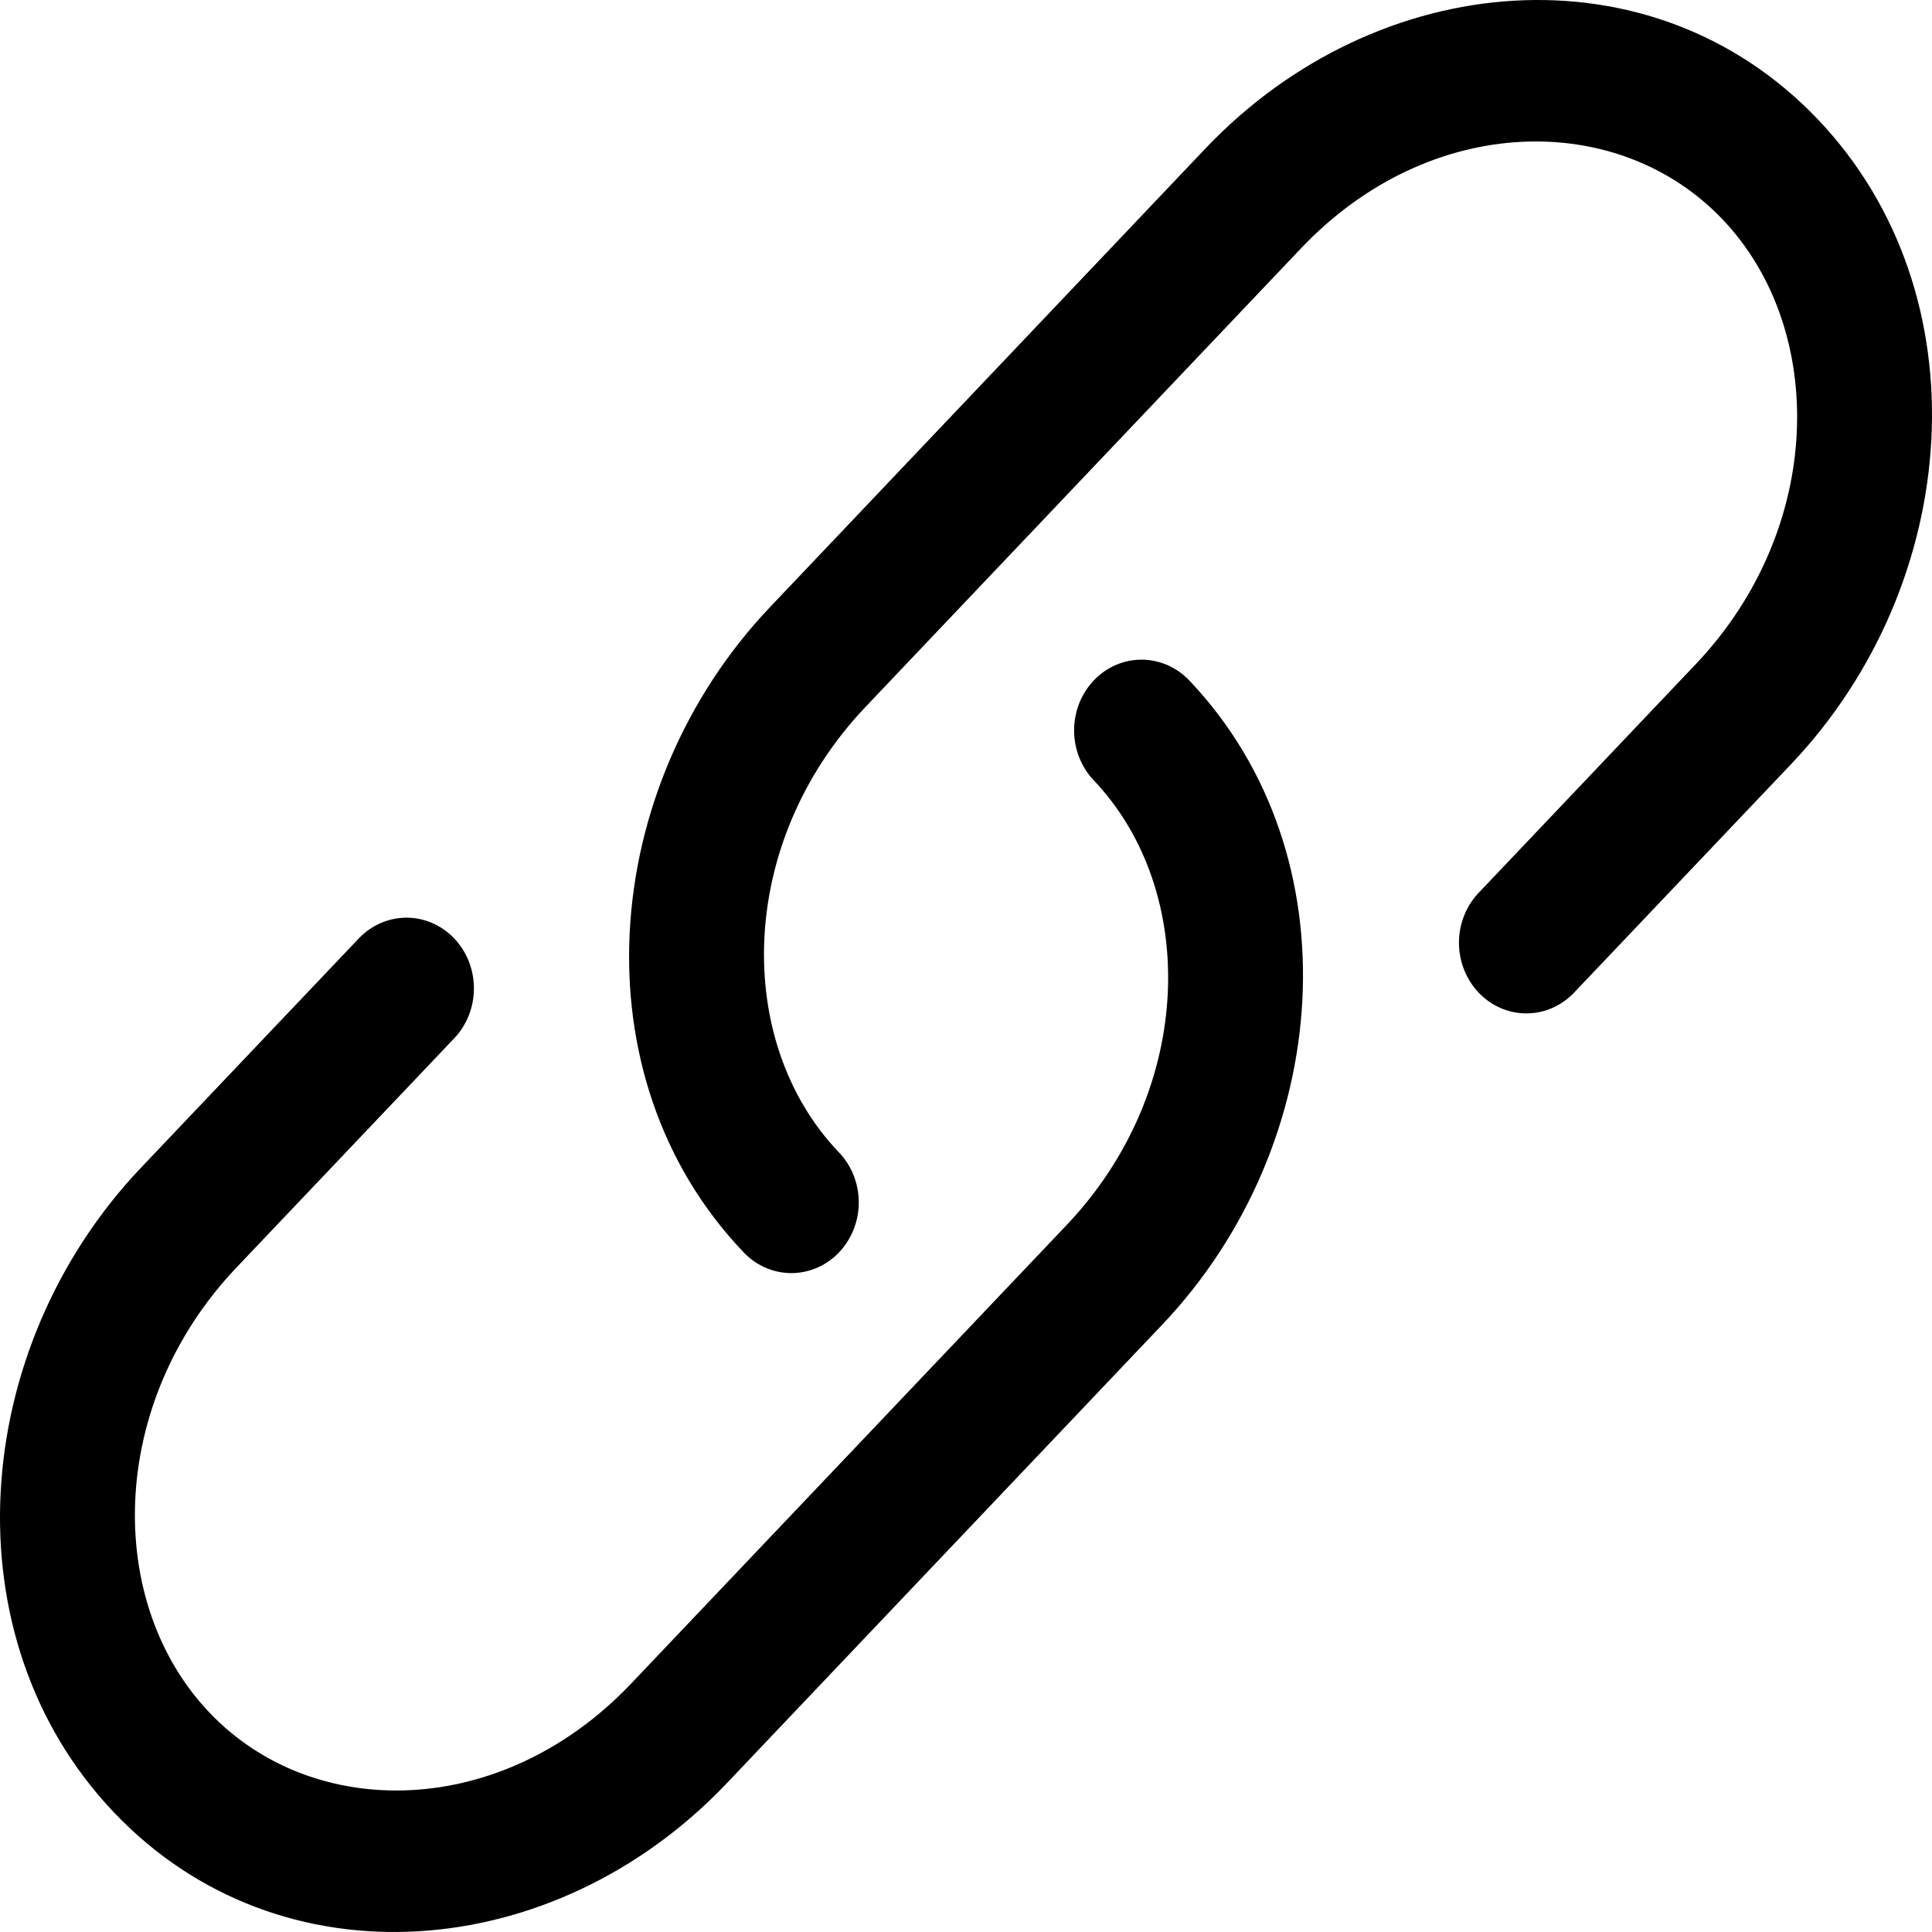
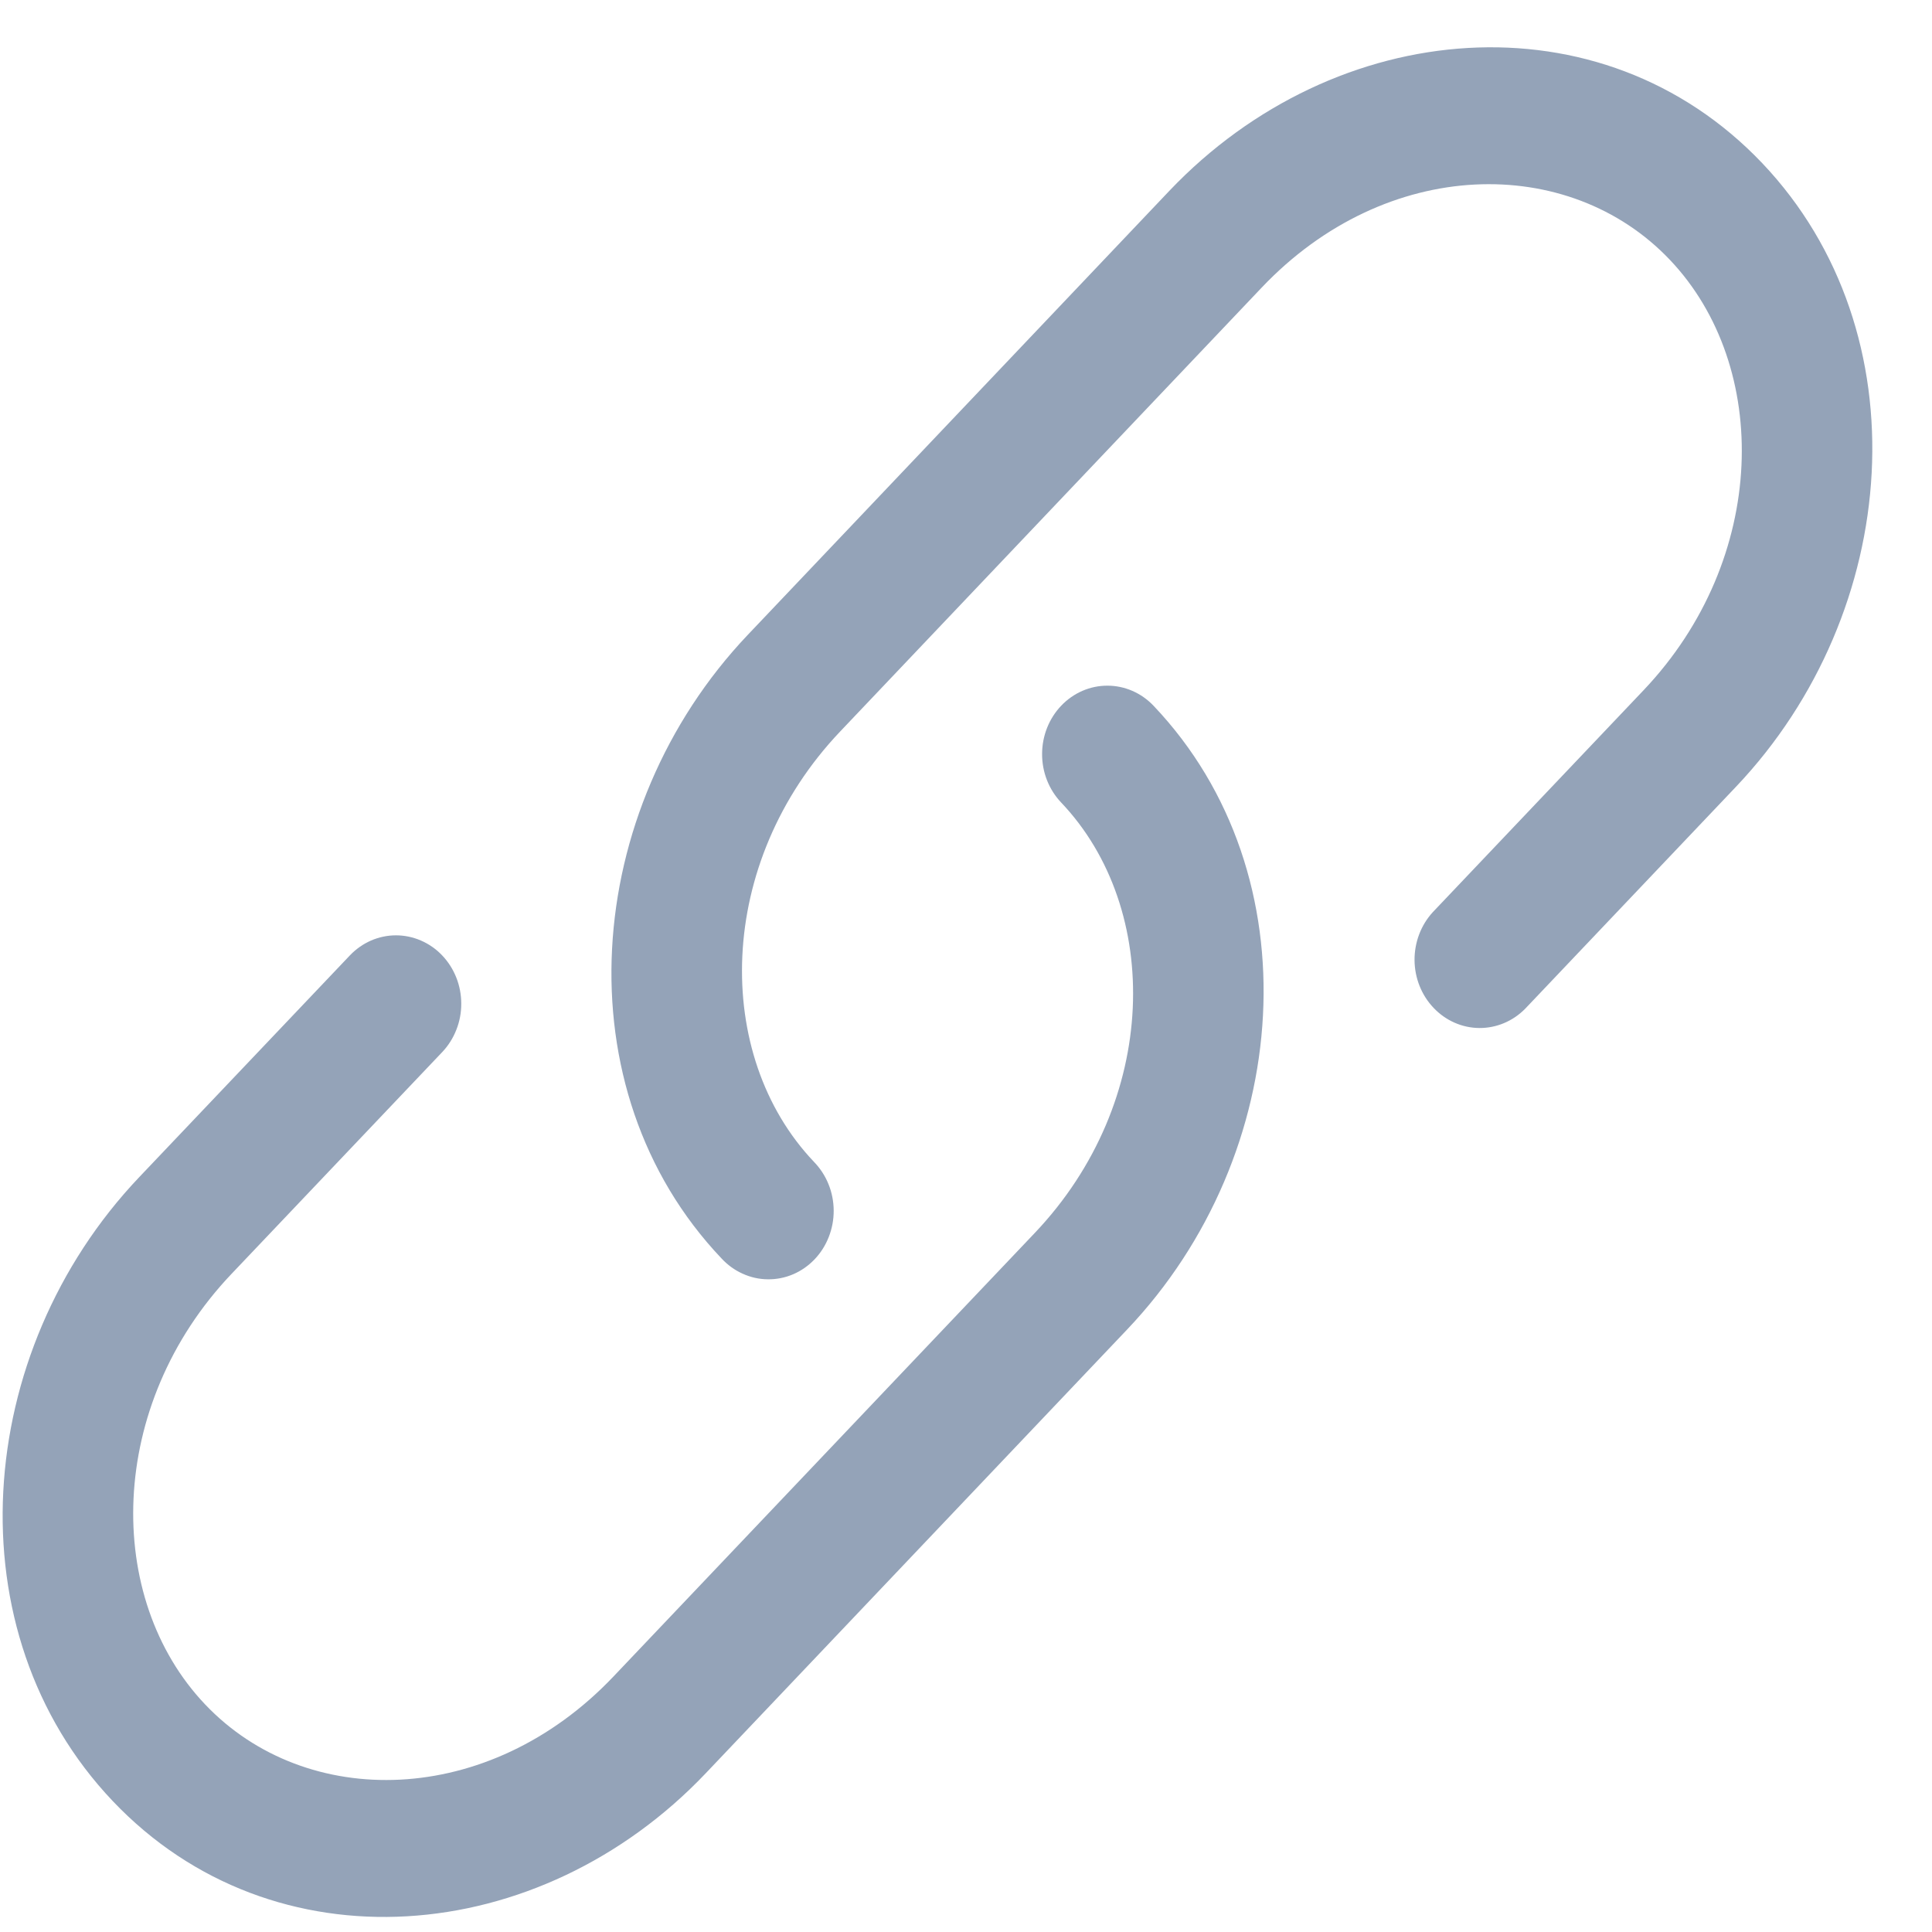
- <svg xmlns="http://www.w3.org/2000/svg" width="64" height="64" viewBox="0 0 64 64" fill="none">
-   <path d="M43.1 8.224C47.368 3.729 53.613 3.635 57.069 7.275C60.534 10.921 60.442 17.514 56.167 22.009L48.955 29.605C48.549 30.047 48.324 30.639 48.33 31.253C48.336 31.866 48.572 32.453 48.986 32.887C49.401 33.32 49.961 33.566 50.547 33.57C51.132 33.575 51.696 33.338 52.116 32.911L59.331 25.315C65.02 19.325 65.734 9.763 60.233 3.969C54.726 -1.828 45.627 -1.073 39.933 4.918L25.508 20.111C19.82 26.102 19.105 35.664 24.606 41.455C24.811 41.679 25.057 41.858 25.329 41.981C25.602 42.104 25.894 42.17 26.191 42.173C26.487 42.176 26.781 42.118 27.056 42.001C27.33 41.884 27.58 41.711 27.79 41.491C28 41.272 28.166 41.011 28.279 40.724C28.392 40.436 28.45 40.128 28.448 39.817C28.446 39.507 28.385 39.199 28.269 38.913C28.152 38.627 27.983 38.368 27.77 38.152C24.305 34.506 24.401 27.913 28.672 23.417L43.1 8.224Z" fill="black" />
-   <path d="M39.397 22.541C38.978 22.101 38.411 21.853 37.818 21.852C37.225 21.851 36.657 22.097 36.237 22.536C35.818 22.975 35.581 23.571 35.581 24.192C35.58 24.814 35.814 25.41 36.233 25.85C39.698 29.496 39.605 36.086 35.331 40.584L20.903 55.775C16.632 60.27 10.387 60.364 6.931 56.724C3.466 53.078 3.561 46.485 7.833 41.989L15.048 34.394C15.255 34.176 15.419 33.918 15.531 33.633C15.643 33.349 15.7 33.044 15.699 32.737C15.699 32.429 15.64 32.125 15.528 31.841C15.415 31.557 15.25 31.299 15.042 31.082C14.835 30.865 14.588 30.693 14.317 30.576C14.046 30.459 13.755 30.398 13.462 30.399C13.169 30.4 12.878 30.461 12.608 30.579C12.337 30.697 12.091 30.87 11.884 31.088L4.669 38.683C-1.02 44.677 -1.734 54.236 3.767 60.03C9.274 65.83 18.373 65.071 24.067 59.081L38.495 43.887C44.183 37.9 44.898 28.332 39.397 22.541Z" fill="black" />
+ <svg xmlns="http://www.w3.org/2000/svg" width="31" height="31" viewBox="0 0 31 31" fill="none">
+   <path d="M20.245 4.614C22.246 2.506 25.174 2.463 26.794 4.169C28.418 5.878 28.374 8.968 26.371 11.076L22.99 14.636C22.8 14.843 22.695 15.12 22.697 15.408C22.7 15.696 22.81 15.971 23.005 16.174C23.199 16.378 23.462 16.493 23.736 16.495C24.011 16.497 24.275 16.386 24.472 16.186L27.854 12.625C30.52 9.817 30.855 5.335 28.277 2.619C25.695 -0.098 21.43 0.256 18.761 3.064L11.999 10.186C9.333 12.994 8.998 17.476 11.576 20.191C11.673 20.296 11.788 20.38 11.916 20.437C12.043 20.495 12.18 20.526 12.319 20.527C12.458 20.529 12.596 20.502 12.725 20.447C12.854 20.392 12.97 20.311 13.069 20.208C13.168 20.105 13.245 19.983 13.298 19.848C13.351 19.713 13.378 19.569 13.377 19.423C13.376 19.277 13.348 19.133 13.293 18.999C13.239 18.865 13.159 18.744 13.06 18.642C11.436 16.933 11.48 13.843 13.482 11.736L20.245 4.614Z" fill="#94A3B8" />
+   <path d="M18.51 11.325C18.314 11.118 18.047 11.002 17.77 11.002C17.492 11.001 17.225 11.117 17.029 11.322C16.832 11.528 16.721 11.807 16.721 12.099C16.72 12.39 16.83 12.669 17.026 12.876C18.651 14.585 18.607 17.674 16.604 19.783L9.841 26.903C7.838 29.01 4.911 29.054 3.291 27.348C1.667 25.639 1.712 22.548 3.714 20.441L7.096 16.881C7.193 16.779 7.27 16.657 7.322 16.524C7.375 16.391 7.402 16.248 7.401 16.104C7.401 15.96 7.374 15.817 7.321 15.684C7.268 15.551 7.191 15.43 7.093 15.328C6.996 15.226 6.88 15.146 6.753 15.091C6.626 15.036 6.49 15.008 6.353 15.008C6.215 15.008 6.079 15.037 5.952 15.092C5.825 15.148 5.71 15.229 5.613 15.331L2.231 18.891C-0.436 21.701 -0.77 26.182 1.808 28.898C4.389 31.616 8.655 31.261 11.324 28.453L18.087 21.331C20.753 18.524 21.088 14.039 18.51 11.325Z" fill="#94A3B8" />
</svg>
